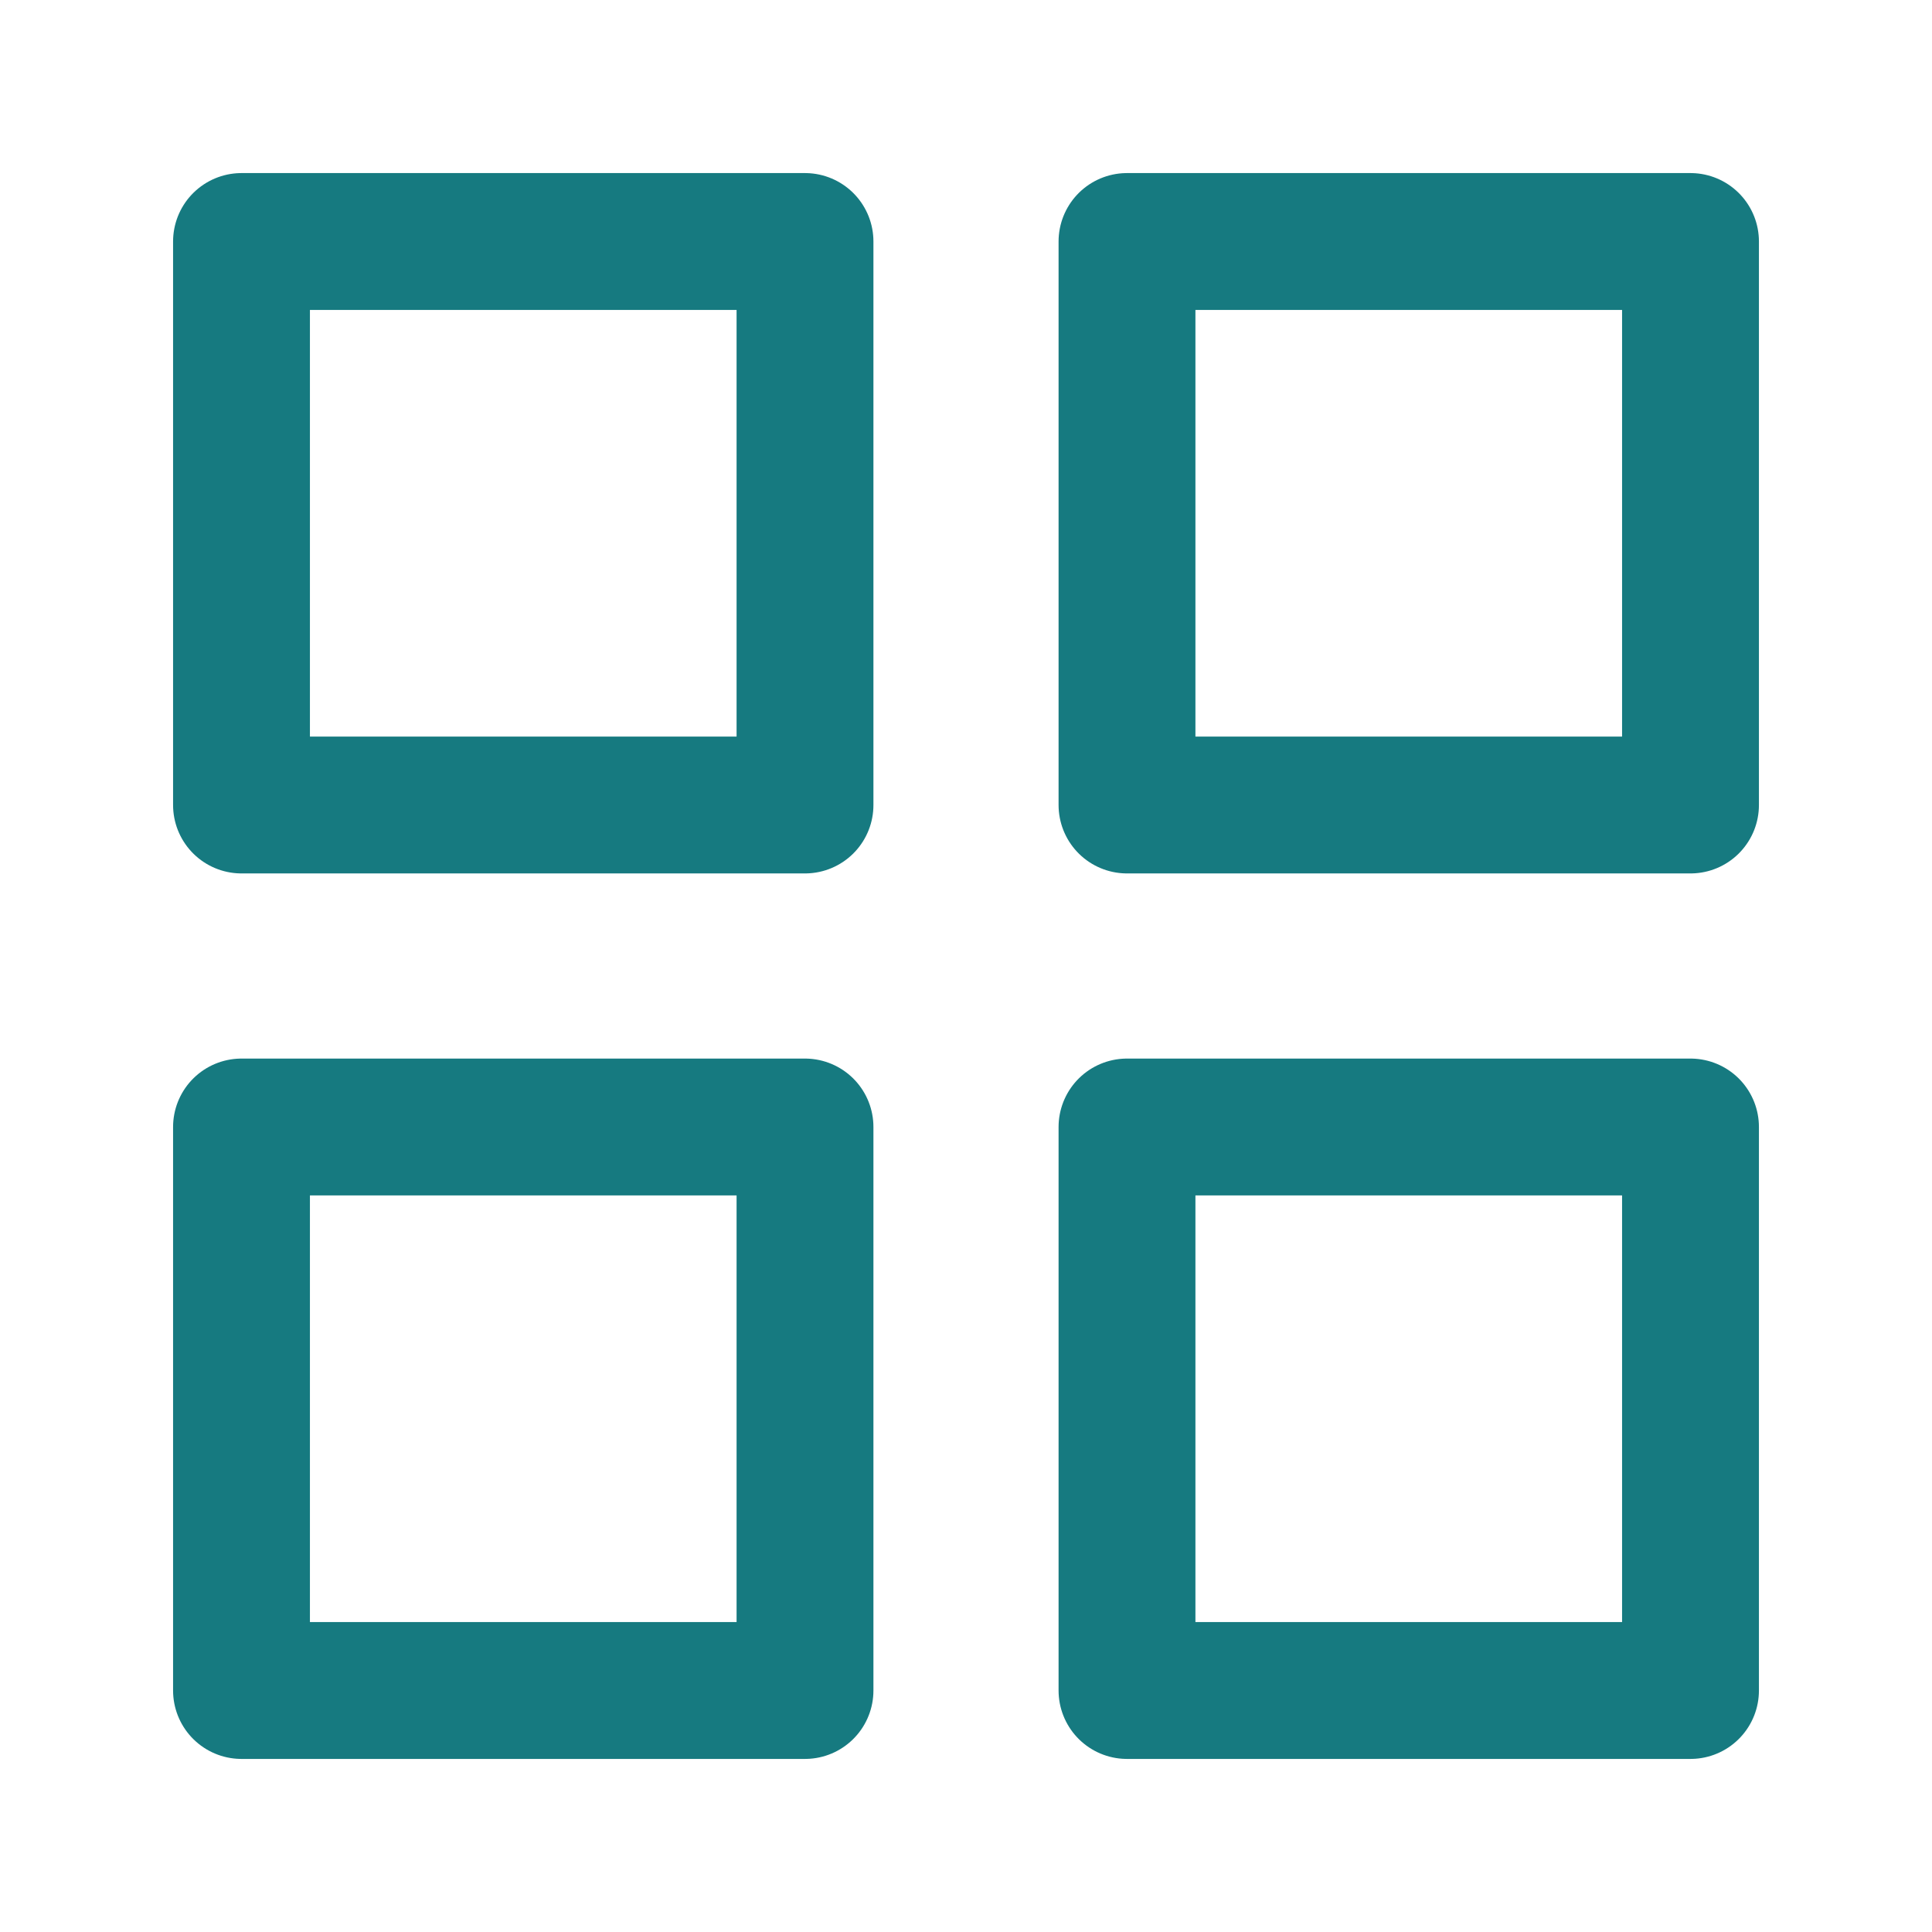
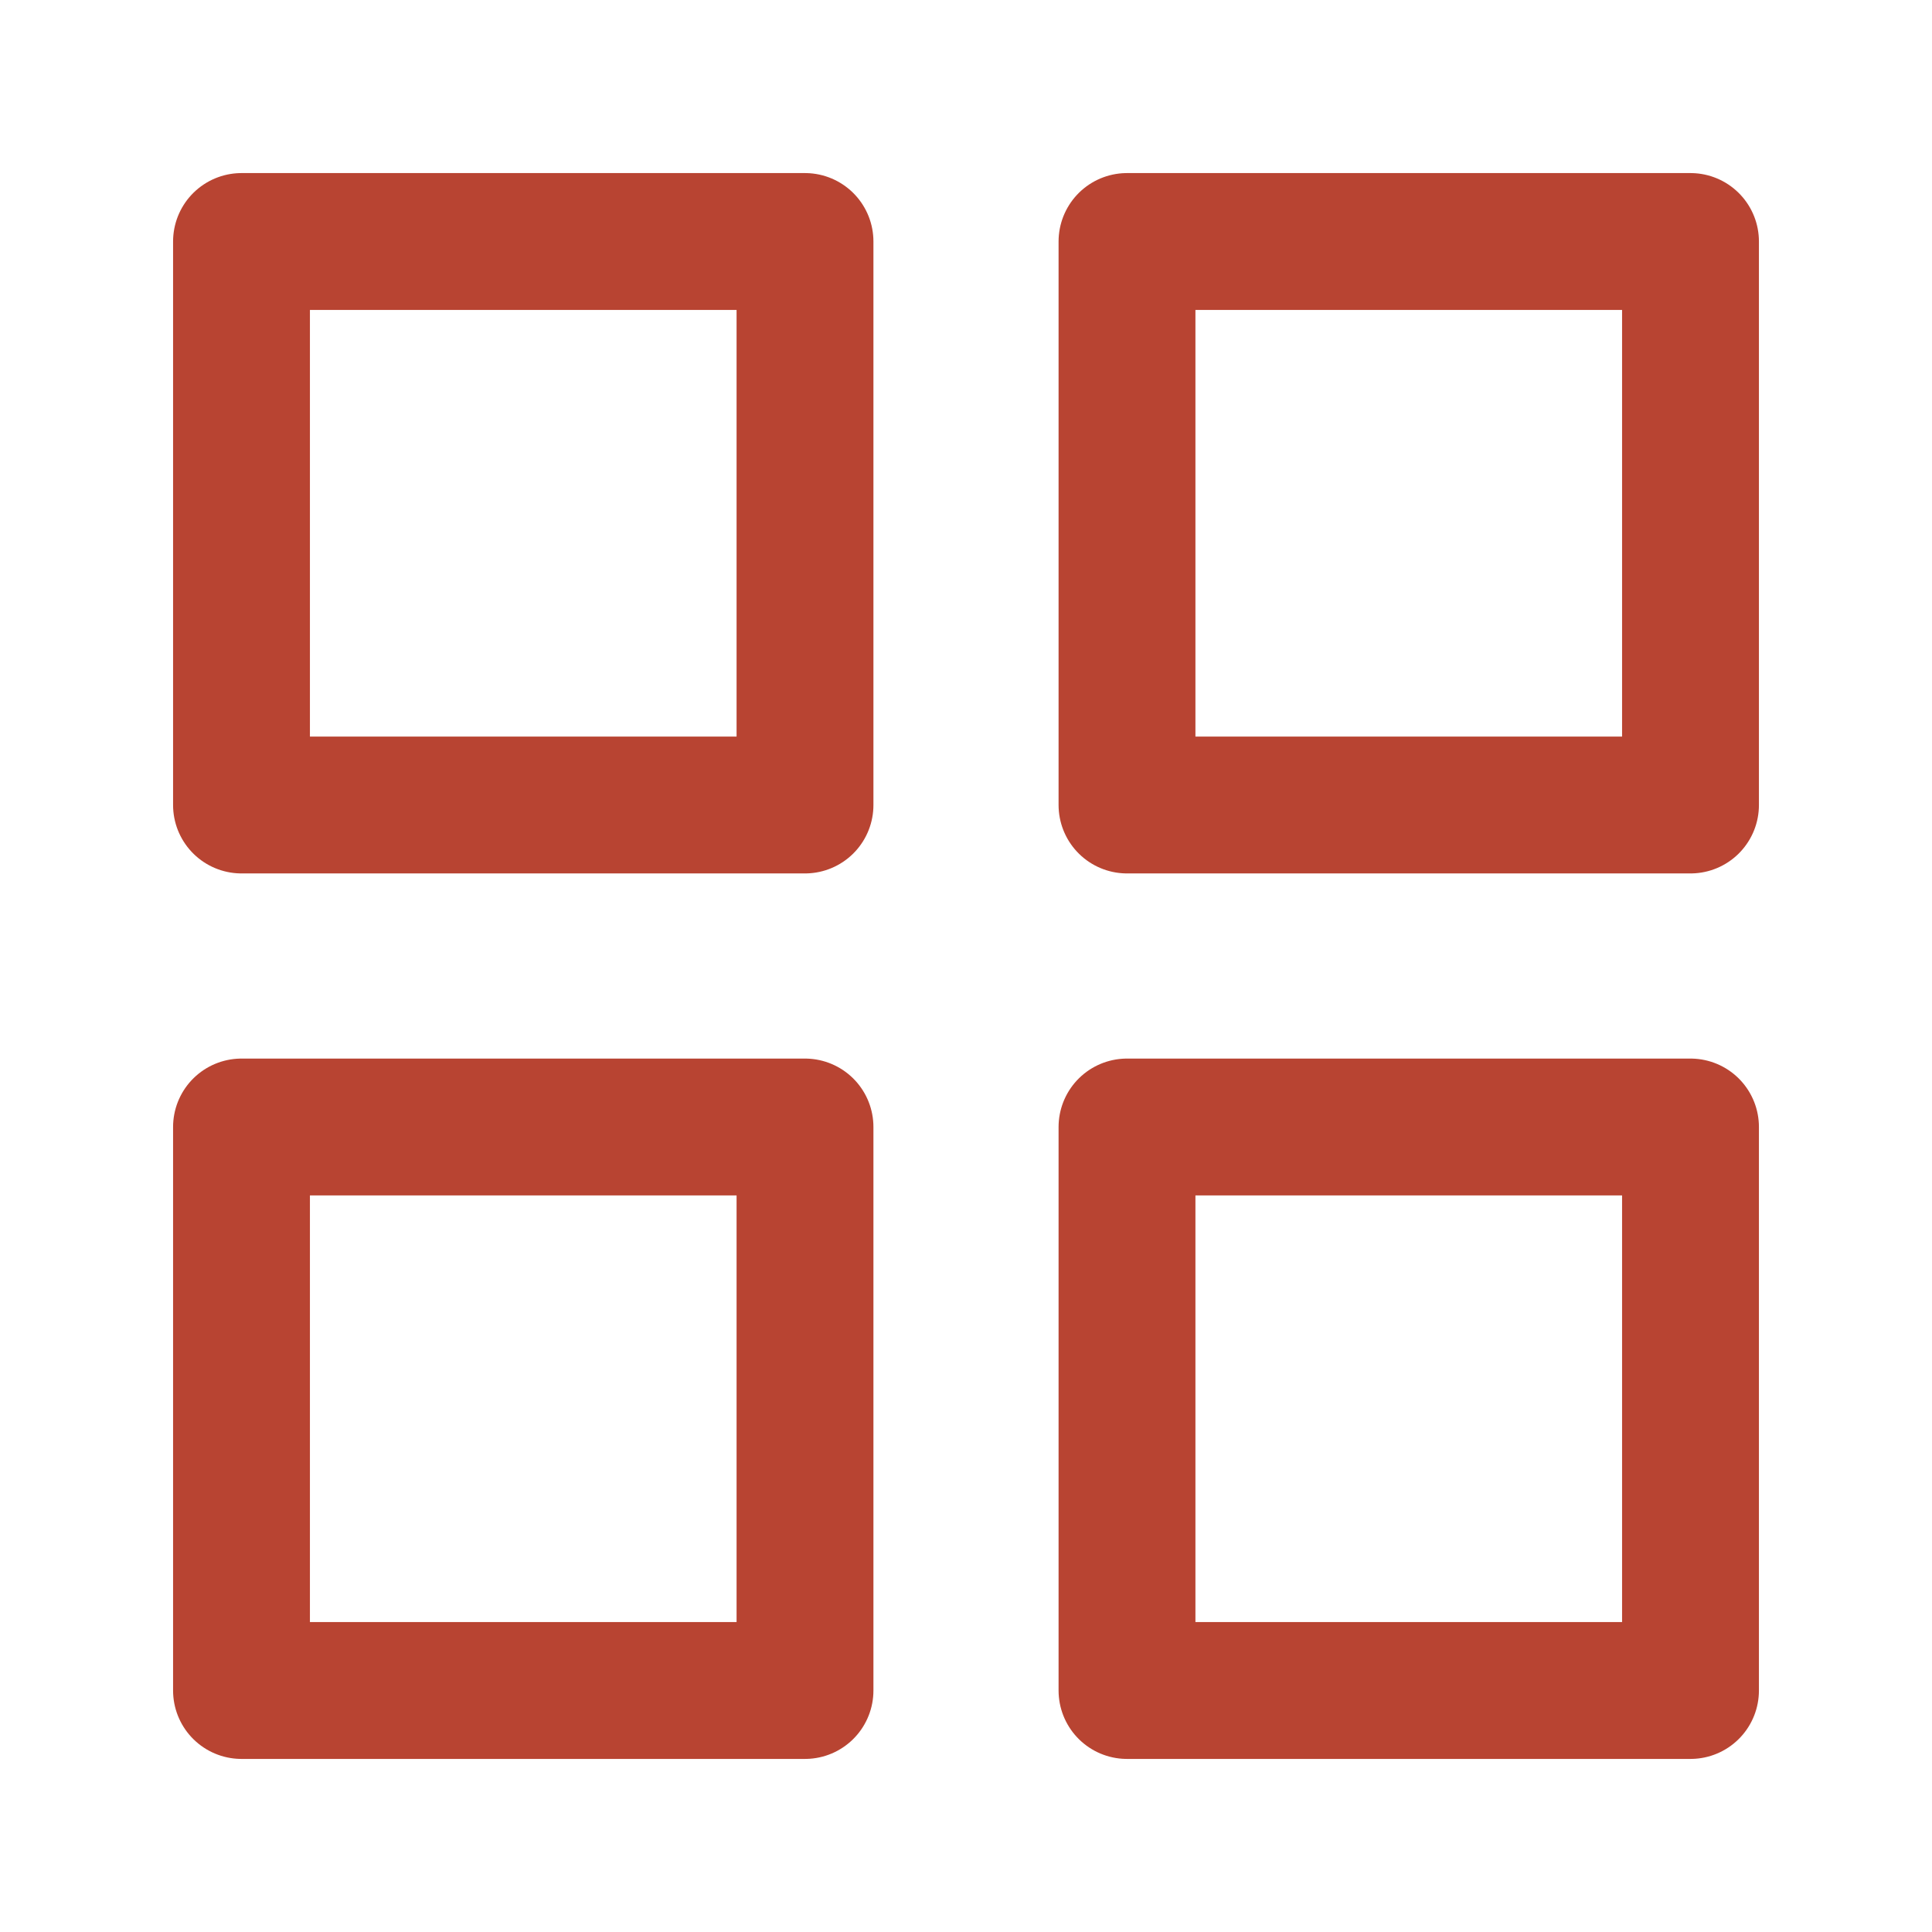
- <svg xmlns="http://www.w3.org/2000/svg" viewBox="0 0 24 24" fill="none" stroke="#167a80" stroke-width="1.7" stroke-linecap="round" stroke-linejoin="round">
+ <svg xmlns="http://www.w3.org/2000/svg" viewBox="0 0 24 24" fill="none" stroke="#b84432" stroke-width="1.7" stroke-linecap="round" stroke-linejoin="round">
  <path d="M3 3h7v7H3zM14 3h7v7h-7zM3 14h7v7H3zM14 14h7v7h-7z" />
</svg>
